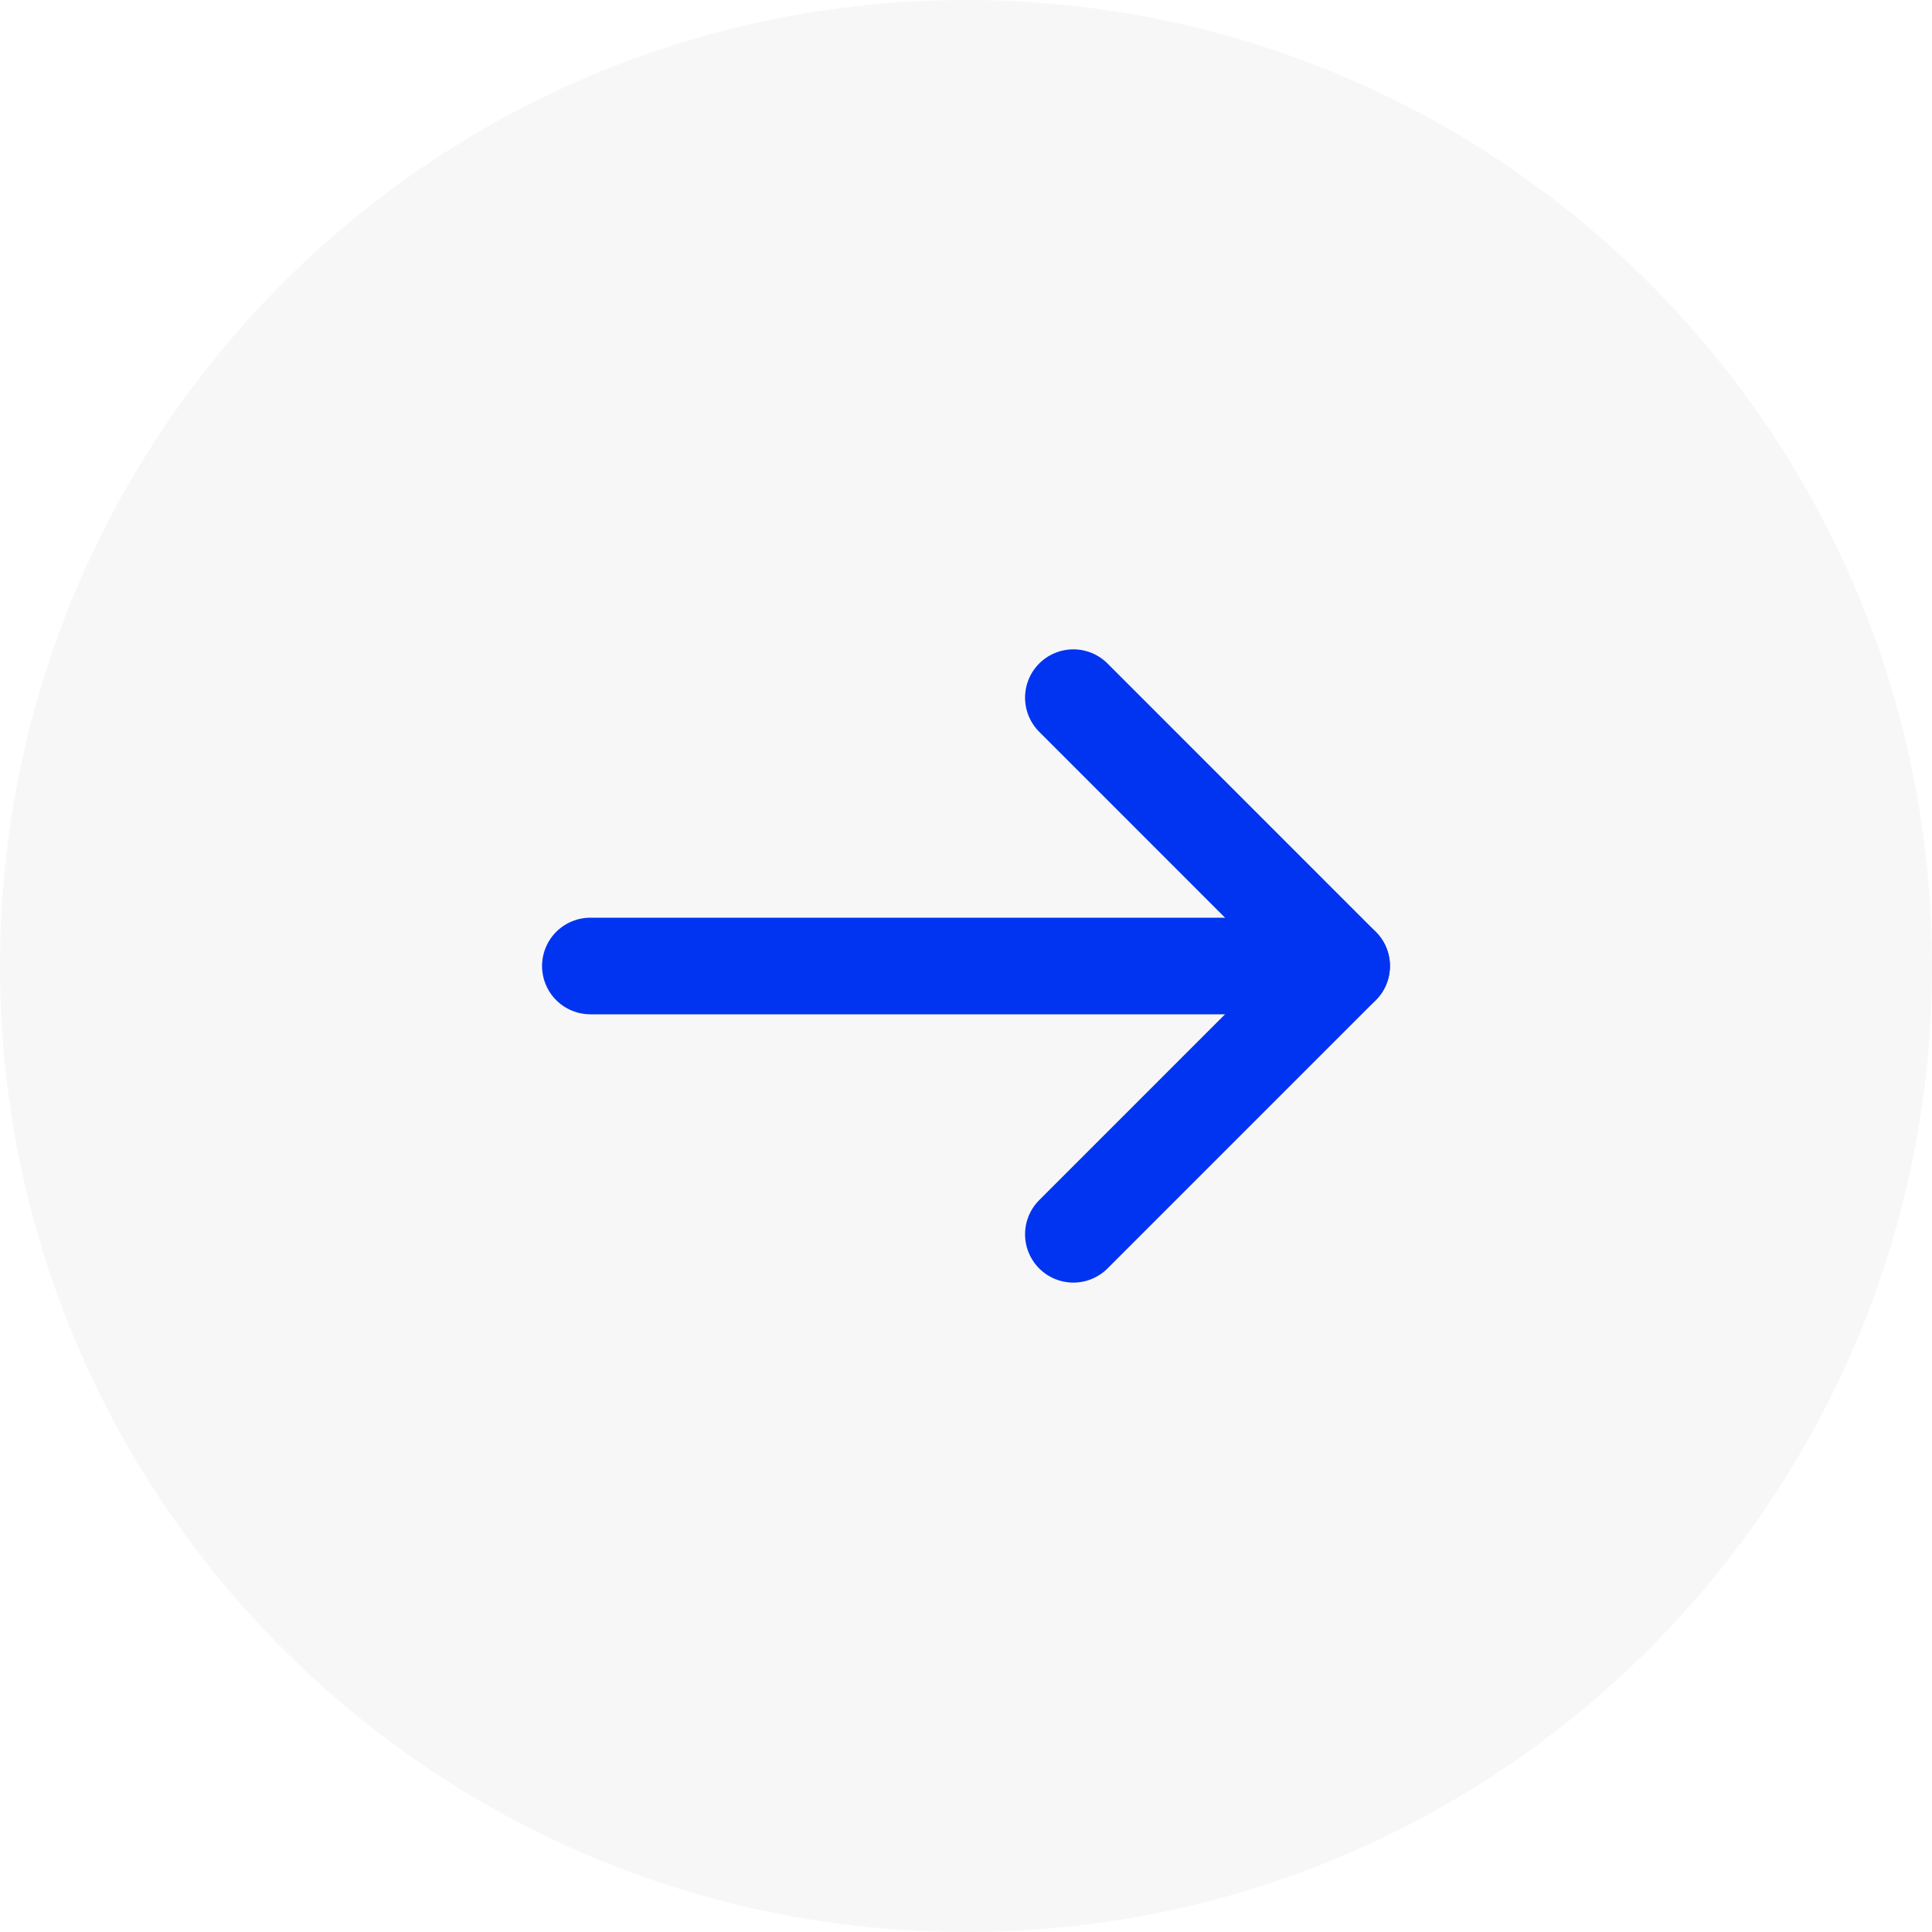
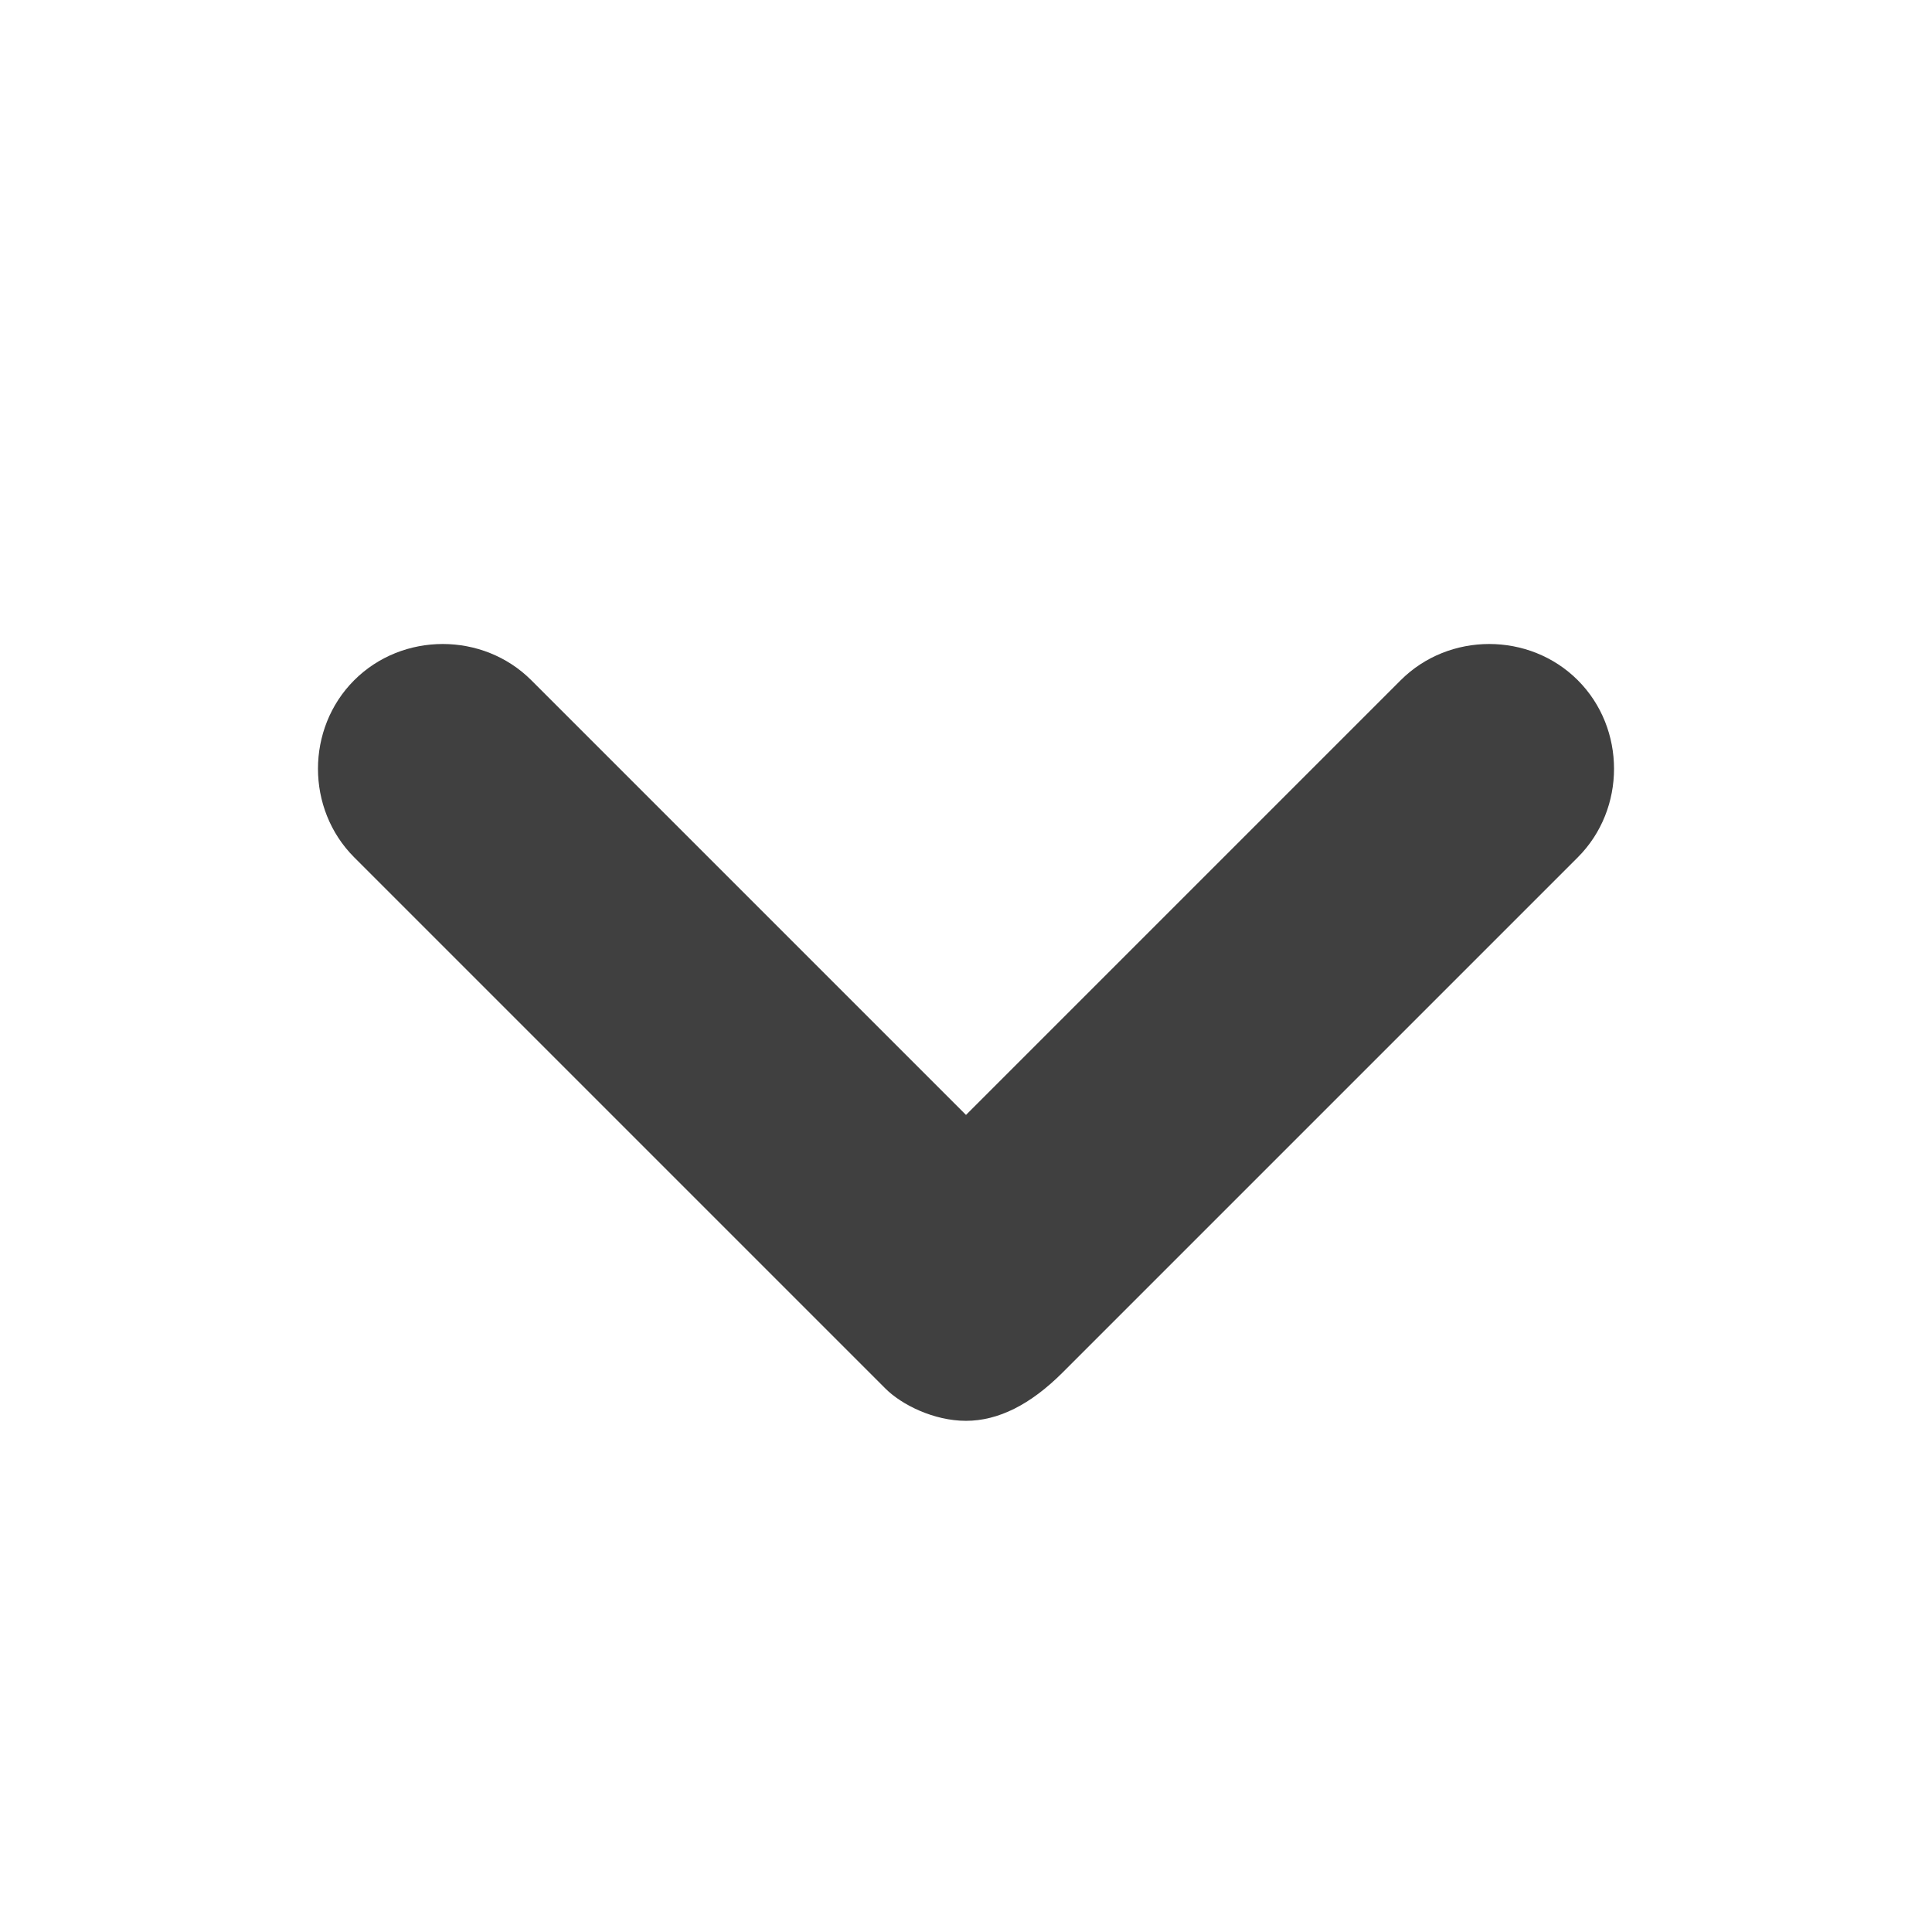
- <svg xmlns="http://www.w3.org/2000/svg" width="30" height="30" viewBox="0 0 30 30" fill="none">
-   <rect width="30" height="30" rx="15" fill="#F7F7F7" />
-   <path d="M9.167 15H20.833" stroke="#0034F0" stroke-width="1.5" stroke-linecap="round" stroke-linejoin="round" />
-   <path d="M16.667 10.833L20.833 15L16.667 19.166" stroke="#0034F0" stroke-width="1.5" stroke-linecap="round" stroke-linejoin="round" />
+ <svg xmlns="http://www.w3.org/2000/svg" width="24" height="24" viewBox="0 0 24 24" fill="none">
+   <path d="M12 17.65C11.6 17.65 11.2 17.45 11 17.25L4.4 10.65C3.8 10.05 3.8 9.05 4.4 8.45C5 7.85 6 7.85 6.6 8.45L12 13.85L17.4 8.45C18 7.85 19 7.85 19.6 8.45C20.2 9.05 20.2 10.05 19.6 10.65L13.2 17.05C12.8 17.45 12.4 17.65 12 17.65Z" fill="#404040" />
</svg>
